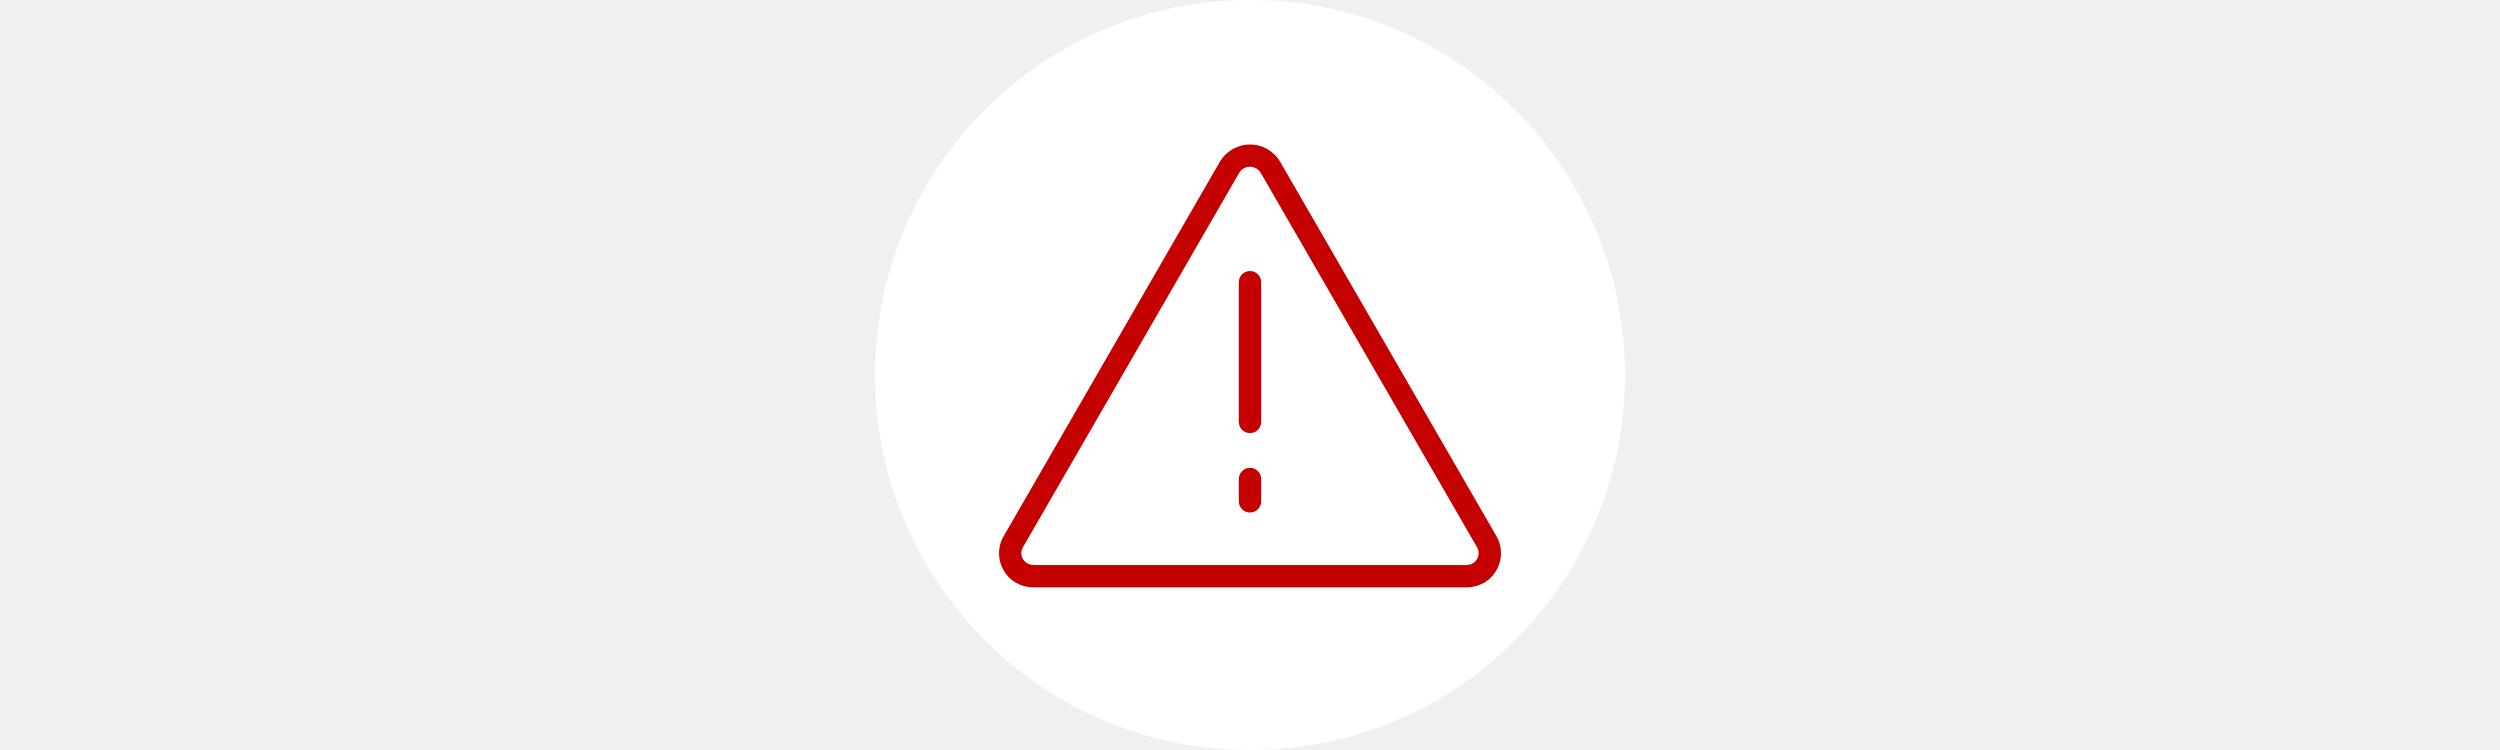
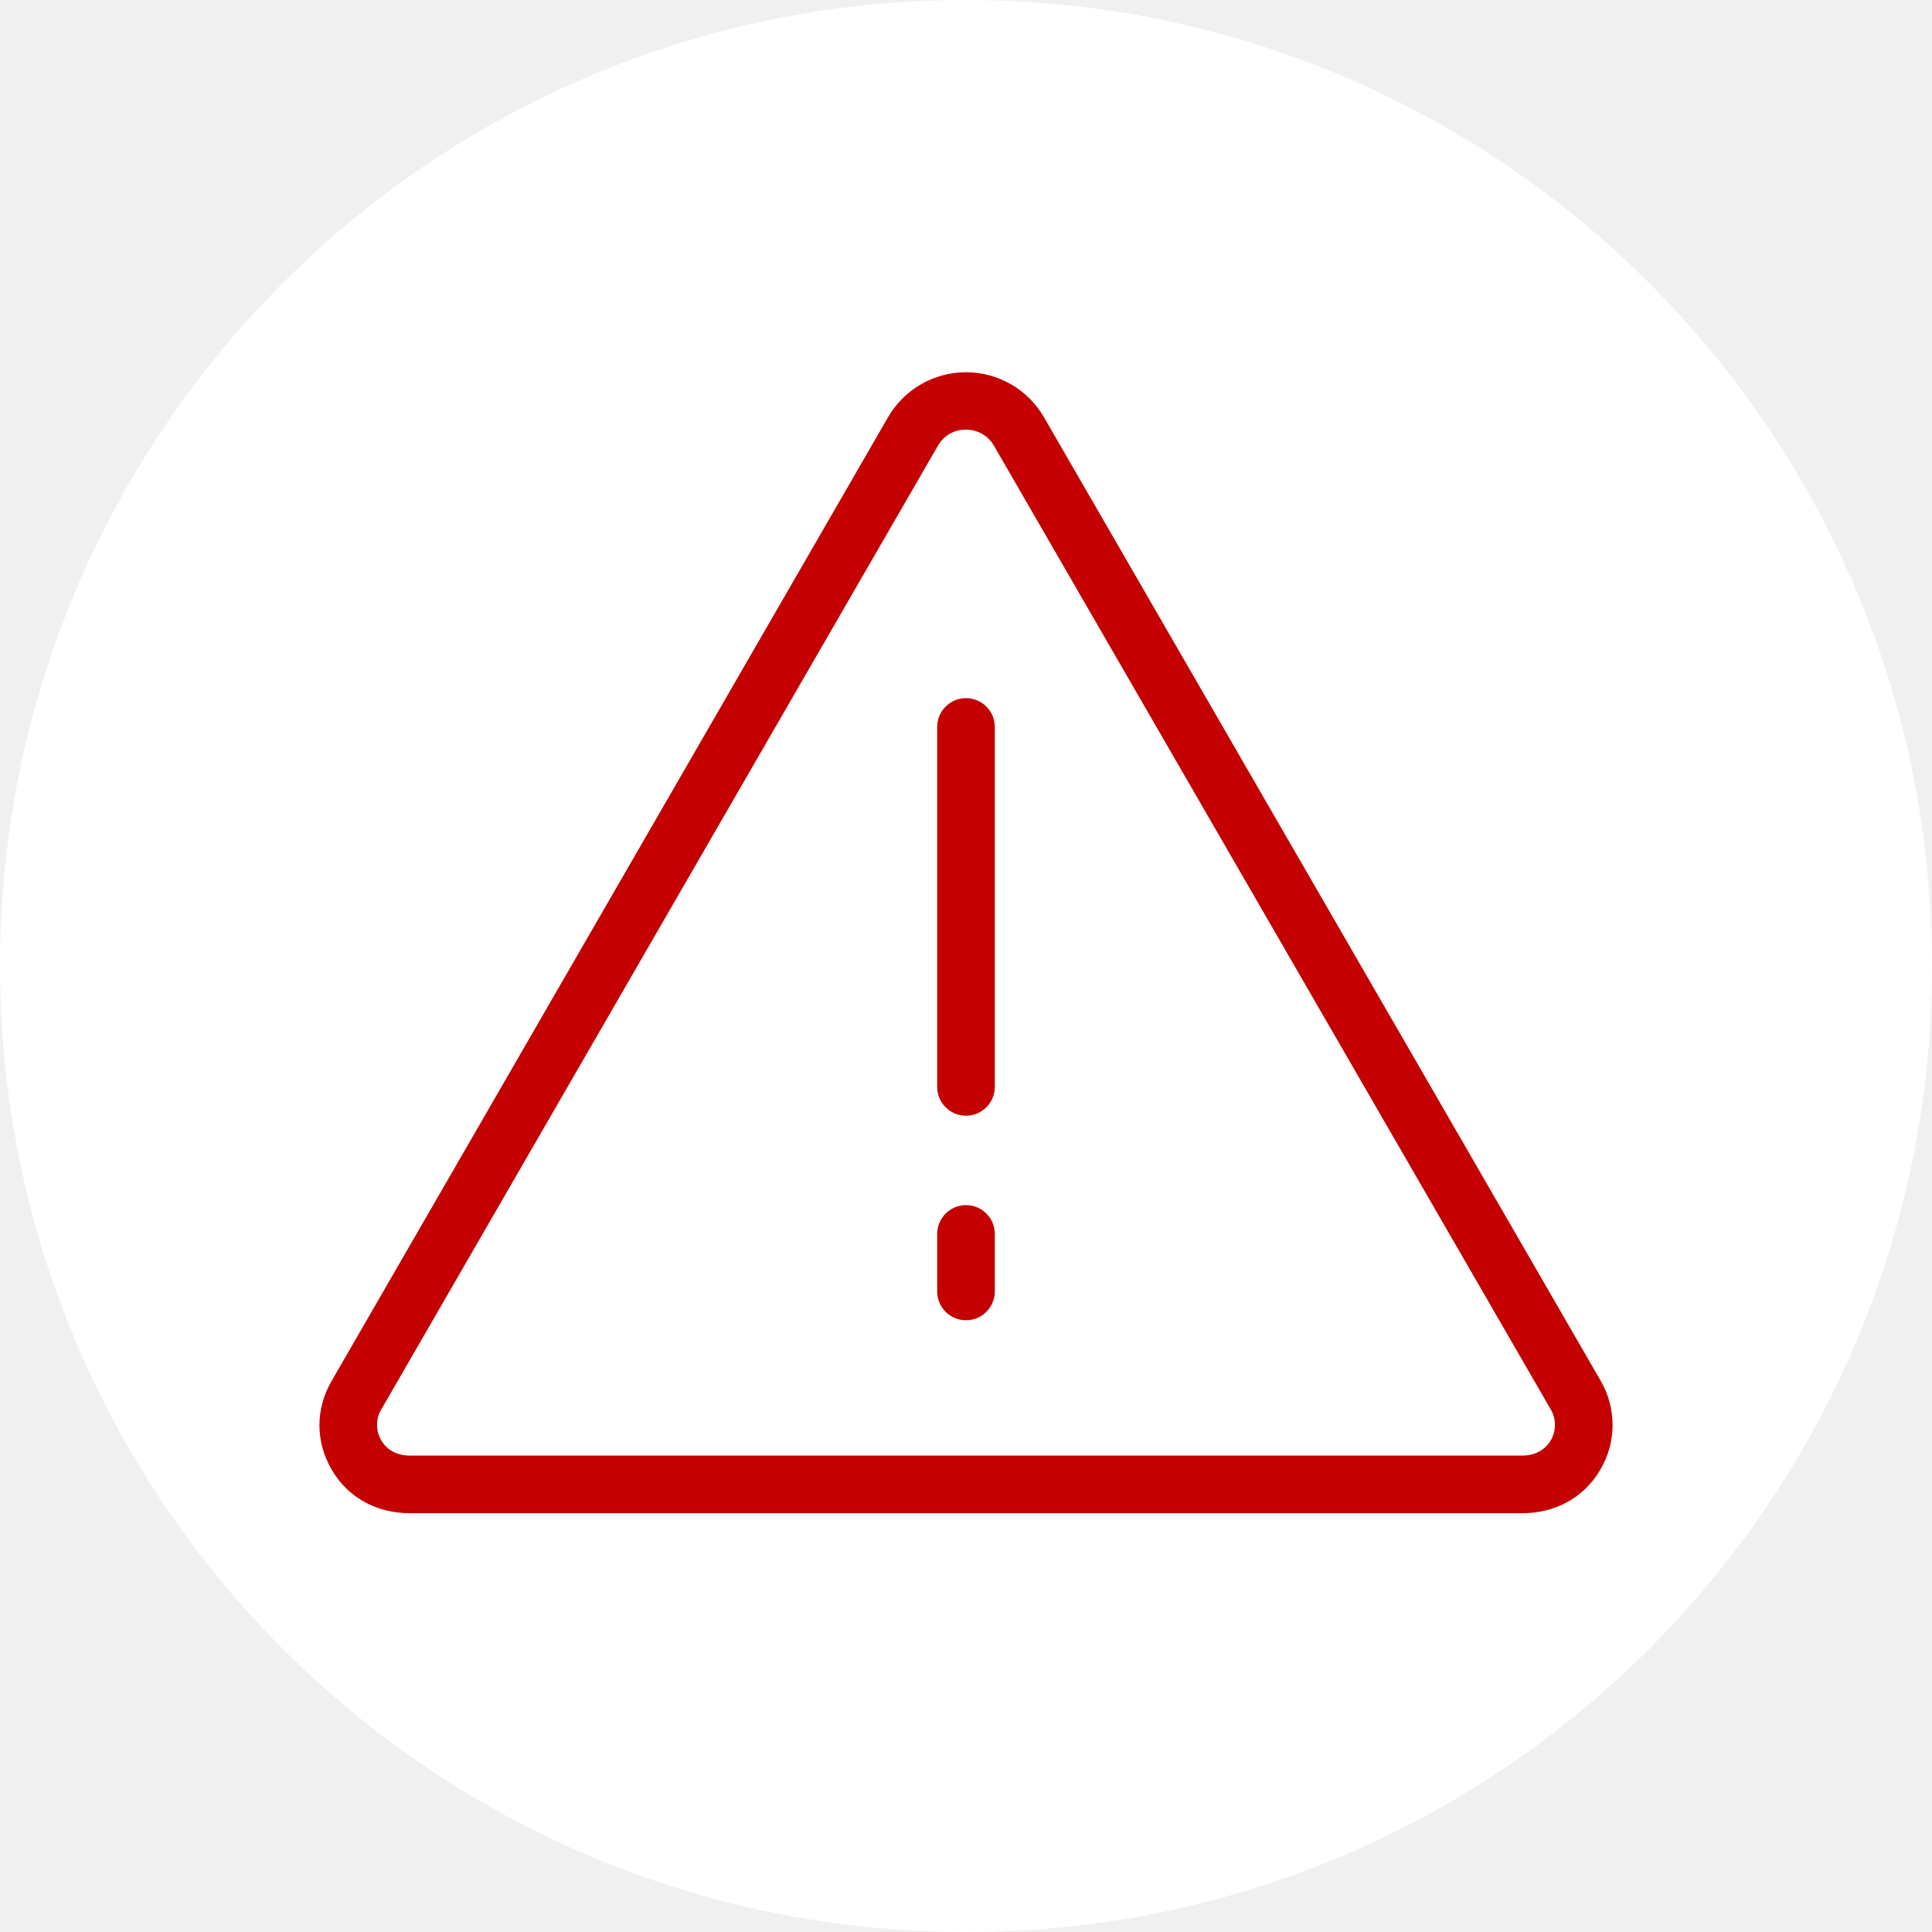
- <svg xmlns="http://www.w3.org/2000/svg" width="200" height="60" viewBox="0 0 200 60">
-   <circle fill="#fff" cx="100" cy="30" r="30" />
-   <path fill="#c40000" d="M100 21.681a.896.896 0 0 0-.895.895v11.179a.895.895 0 1 0 1.79 0V22.576a.896.896 0 0 0-.895-.895zm0 15.745a.895.895 0 0 0-.895.893v1.789a.895.895 0 1 0 1.79 0v-1.789a.895.895 0 0 0-.895-.893zm2.422-24.468a2.797 2.797 0 0 0-4.843 0l-17.28 29.929a2.689 2.689 0 0 0 0 2.752c.505.875 1.411 1.355 2.421 1.355h34.559c1.011 0 1.916-.479 2.422-1.355a2.727 2.727 0 0 0 0-2.773l-17.279-29.908zm15.73 31.786c-.088.151-.348.46-.873.46H82.72c-.525 0-.785-.309-.873-.46a.946.946 0 0 1 0-.984l17.28-29.918a.984.984 0 0 1 .872-.499.998.998 0 0 1 .873.506l17.279 29.909a.947.947 0 0 1 .001.986z" />
+ <svg xmlns="http://www.w3.org/2000/svg" id="Layer_1" data-name="Layer 1" viewBox="0 0 1594 1594">
+   <defs>
+     <style>.cls-1{fill:#fff;}.cls-2{fill:#c40000;}</style>
+   </defs>
+   <circle class="cls-1" cx="797" cy="797" r="797" />
+   <path class="cls-2" d="M594,373a23.77,23.77,0,0,0-23.76,23.76v297a23.76,23.76,0,0,0,47.52,0v-297A23.77,23.77,0,0,0,594,373Z" transform="translate(203 203)" />
+   <path class="cls-2" d="M594,791.28A23.77,23.77,0,0,0,570.24,815v47.52a23.76,23.76,0,0,0,47.52,0V815A23.77,23.77,0,0,0,594,791.28Z" transform="translate(203 203)" />
+   <path class="cls-2" d="M658.33,141.25a74.29,74.29,0,0,0-128.66,0L70.6,936.37c-13.42,23.26-13.42,49.85,0,73.1s37.48,36,64.33,36h918.13c26.85,0,50.91-12.71,64.33-36a72.46,72.46,0,0,0,0-73.69Zm417.92,844.47c-2.33,4-9.24,12.2-23.18,12.2H134.93c-13.94,0-20.85-8.19-23.18-12.2a25.16,25.16,0,0,1,0-26.17L570.83,164.72A26.05,26.05,0,0,1,594,151.48a26.42,26.42,0,0,1,23.18,13.45L1076.25,959.5A25.28,25.28,0,0,1,1076.25,985.72Z" transform="translate(203 203)" />
</svg>
